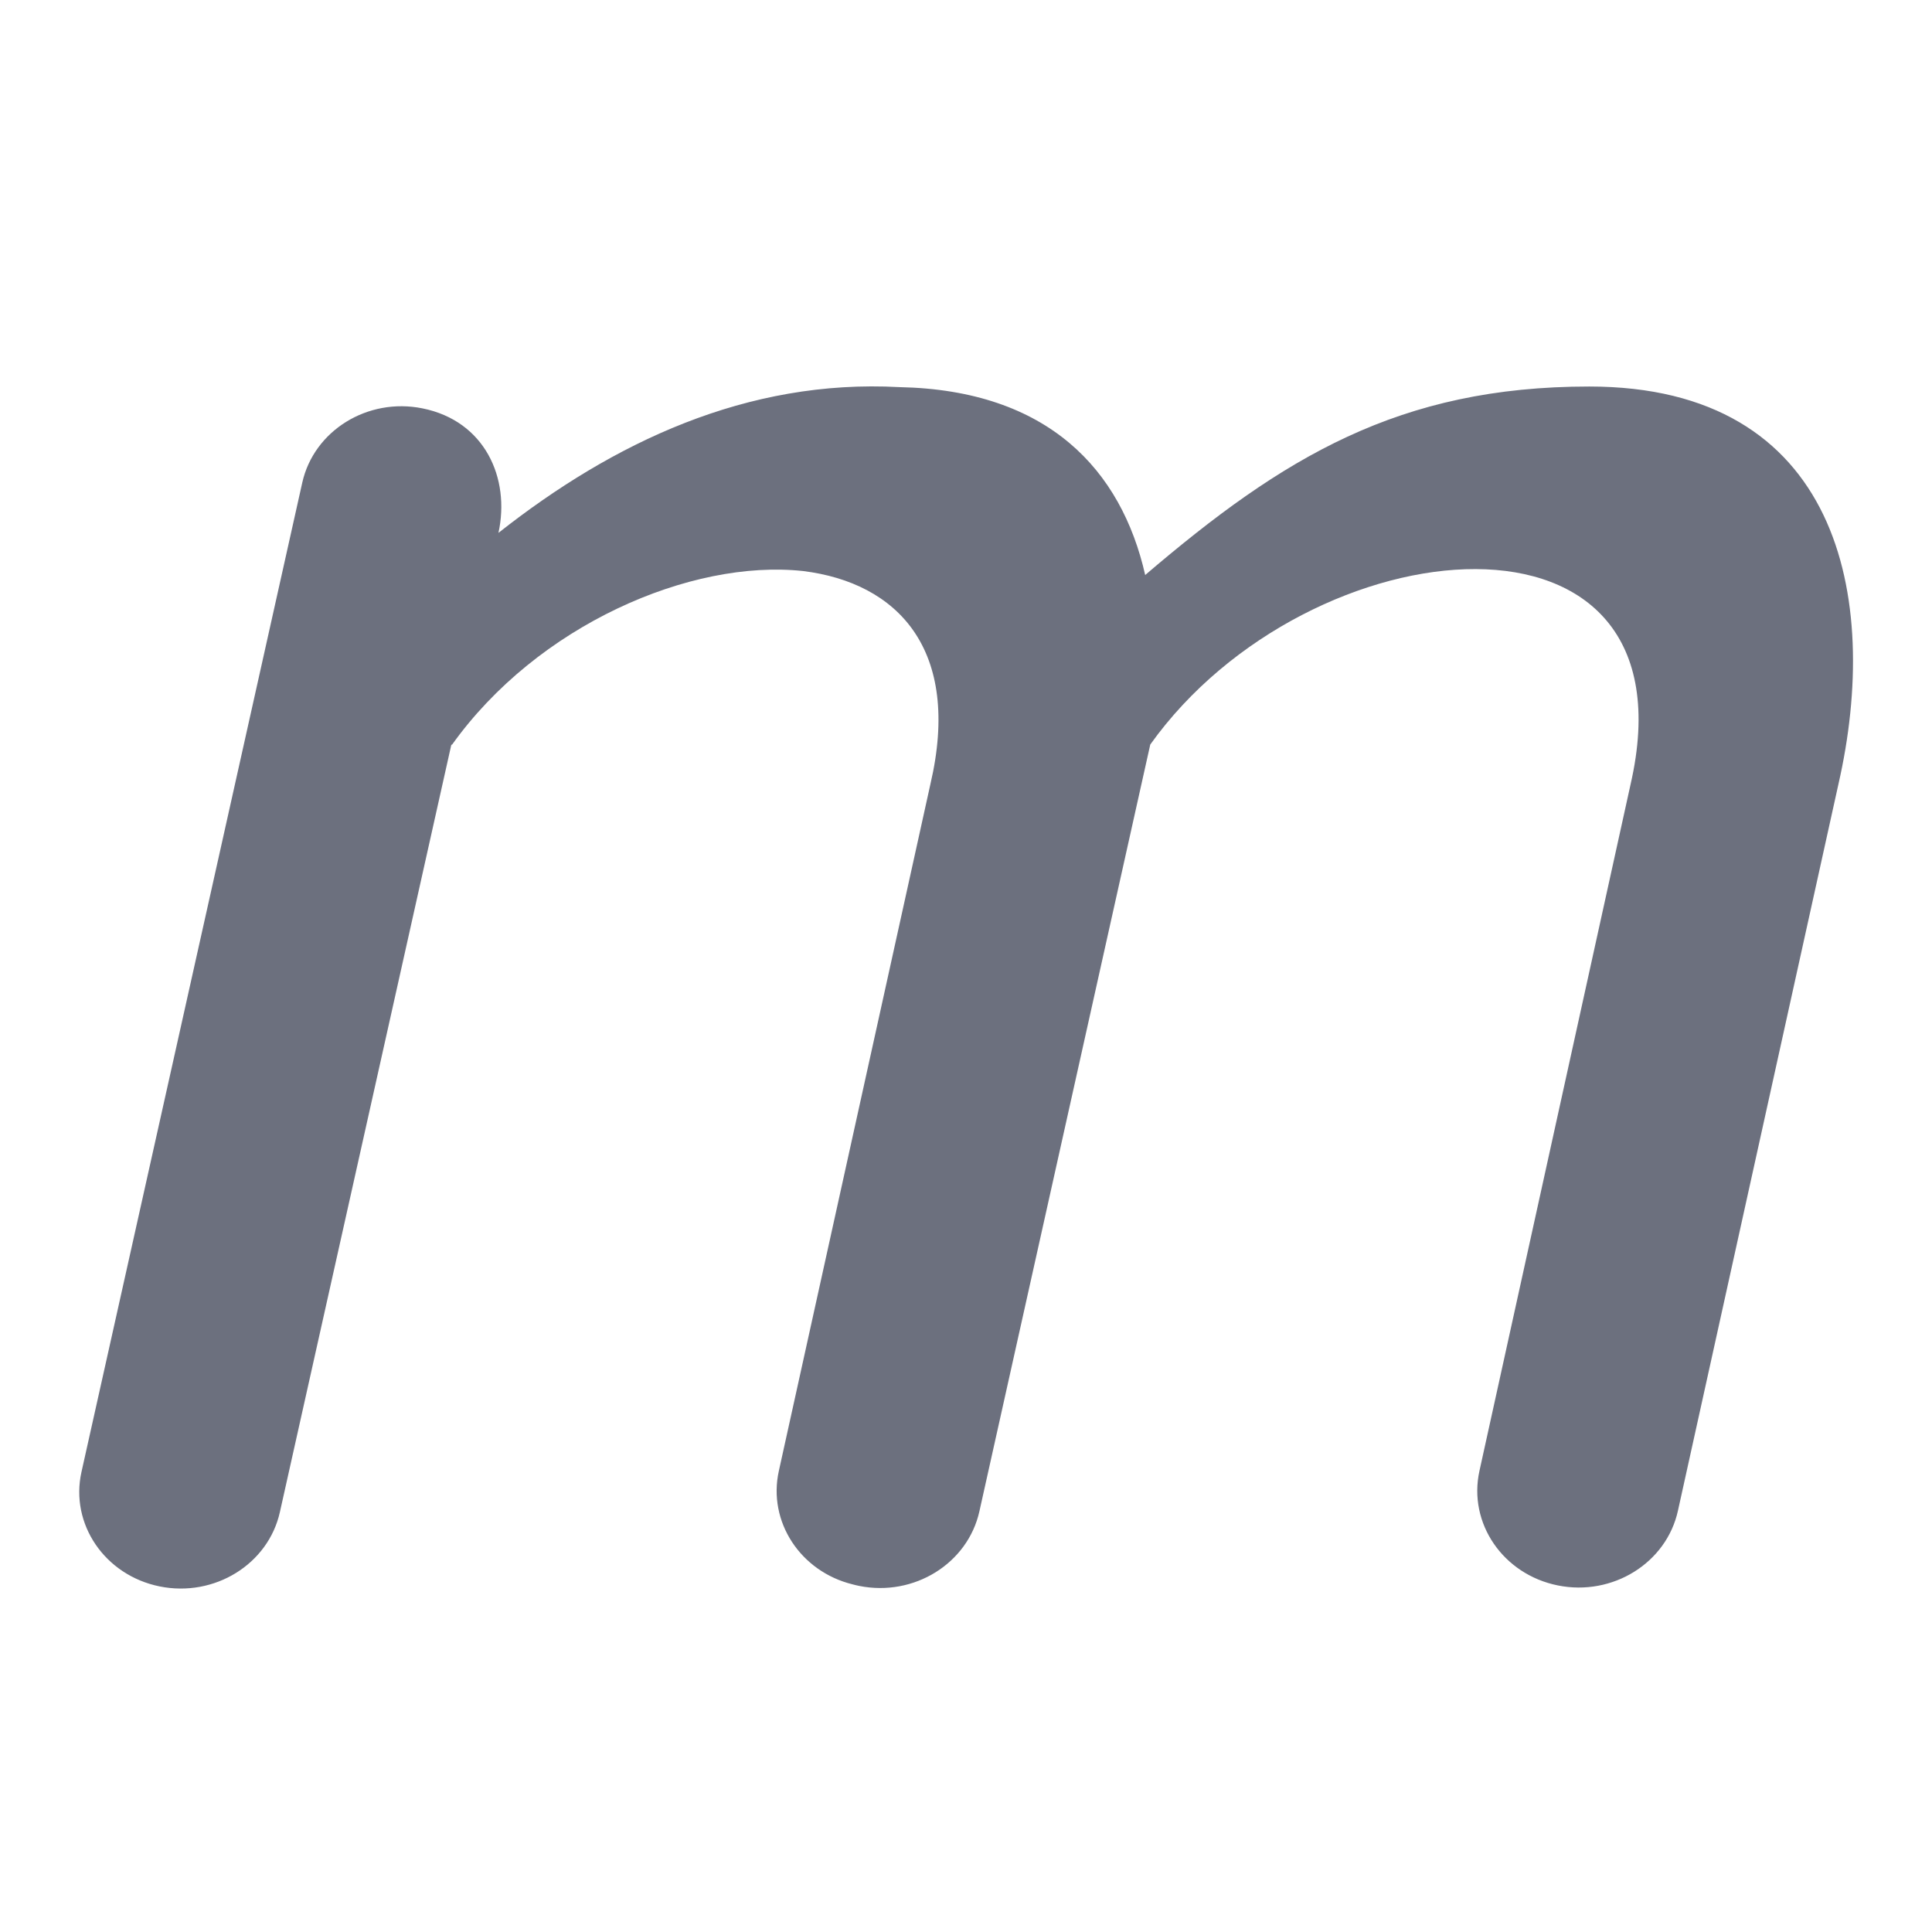
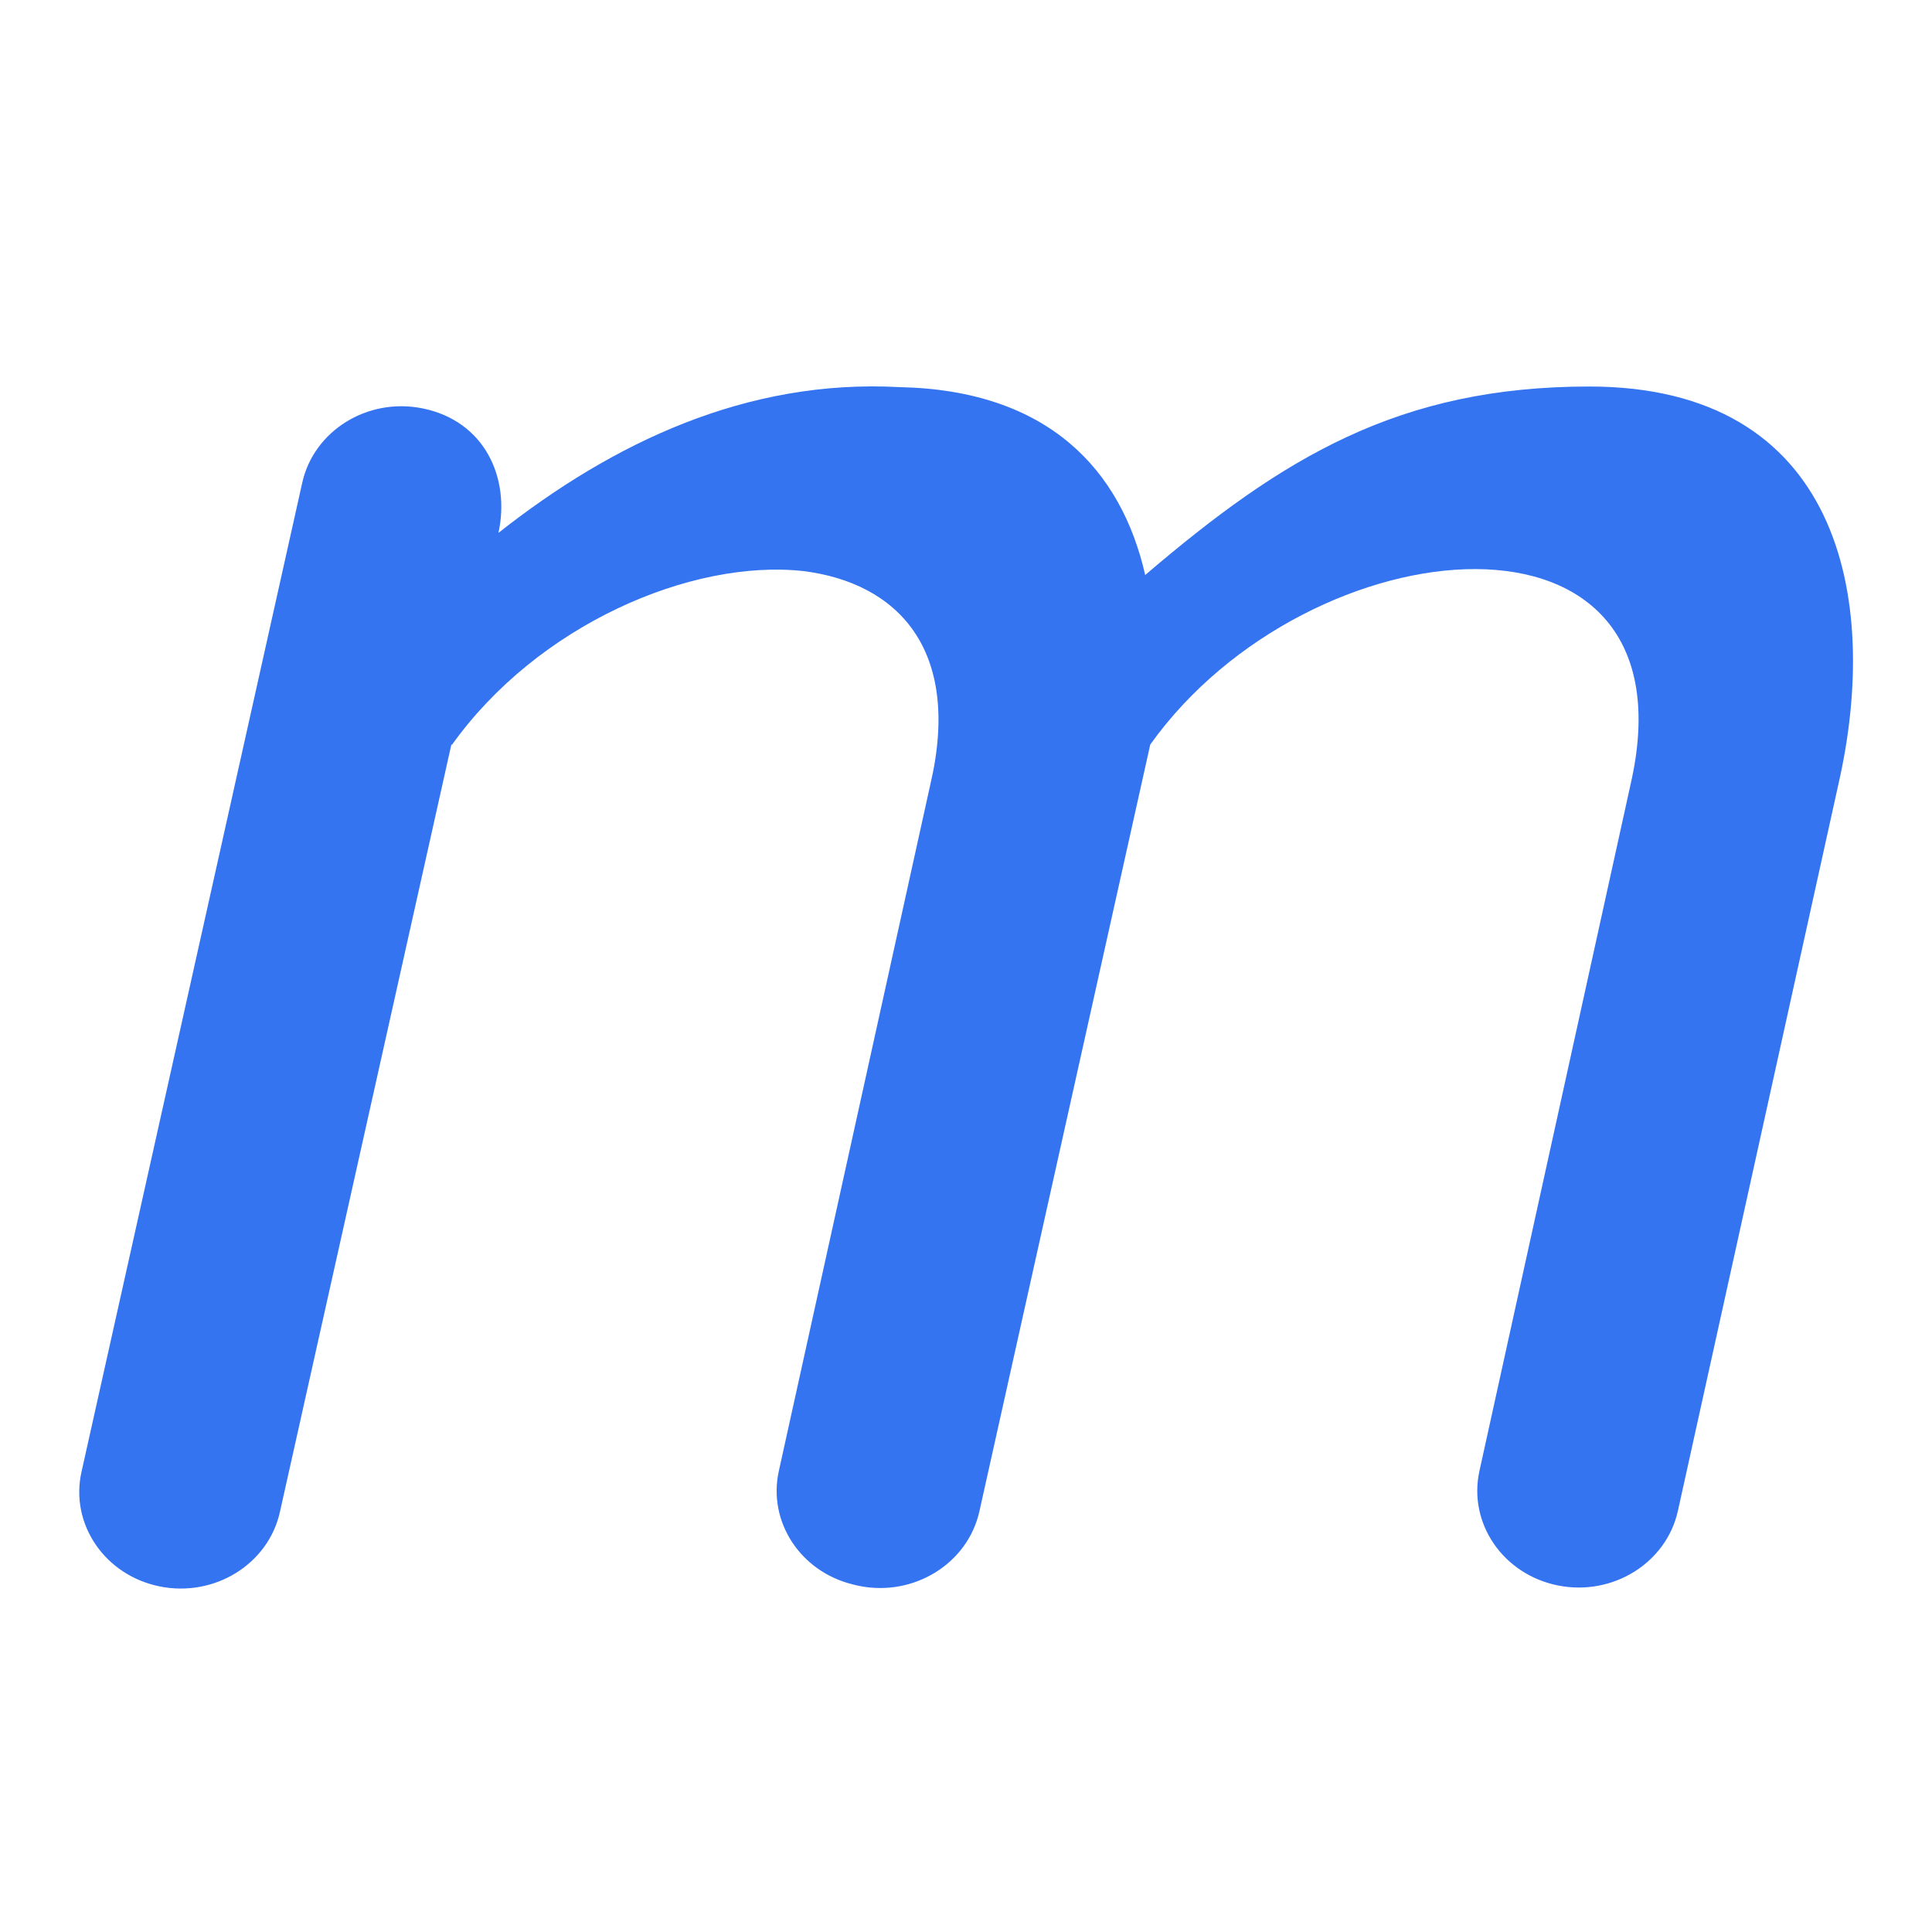
<svg xmlns="http://www.w3.org/2000/svg" width="16" height="16" viewBox="0 0 16 16" fill="none">
-   <path d="M13.162 3.201C15.224 3.201 15.582 4.936 15.224 6.499L13.896 12.511C13.801 12.944 13.355 13.221 12.902 13.13C12.448 13.039 12.157 12.615 12.252 12.182L13.503 6.499C14.074 4.02 10.839 4.326 9.526 6.166L8.111 12.516C8.015 12.948 7.57 13.225 7.116 13.134C7.097 13.13 7.079 13.126 7.061 13.121C6.629 13.015 6.357 12.602 6.45 12.182L7.705 6.495C7.967 5.376 7.43 4.825 6.65 4.729C5.722 4.629 4.45 5.176 3.741 6.171L3.74 6.164L3.738 6.166L2.318 12.522C2.222 12.954 1.776 13.23 1.322 13.138C0.868 13.046 0.578 12.621 0.675 12.189L2.503 3.998C2.599 3.566 3.045 3.29 3.499 3.382C4.015 3.486 4.227 3.959 4.128 4.413C5.077 3.665 6.184 3.137 7.449 3.206C8.683 3.231 9.287 3.894 9.484 4.762C10.623 3.789 11.585 3.201 13.162 3.201Z" fill="#6C707E" />
+   <path d="M13.162 3.201C15.224 3.201 15.582 4.936 15.224 6.499L13.896 12.511C13.801 12.944 13.355 13.221 12.902 13.13C12.448 13.039 12.157 12.615 12.252 12.182L13.503 6.499C14.074 4.02 10.839 4.326 9.526 6.166L8.111 12.516C8.015 12.948 7.57 13.225 7.116 13.134C7.097 13.13 7.079 13.126 7.061 13.121C6.629 13.015 6.357 12.602 6.45 12.182L7.705 6.495C7.967 5.376 7.43 4.825 6.65 4.729C5.722 4.629 4.45 5.176 3.741 6.171L3.74 6.164L3.738 6.166L2.318 12.522C2.222 12.954 1.776 13.23 1.322 13.138C0.868 13.046 0.578 12.621 0.675 12.189L2.503 3.998C2.599 3.566 3.045 3.29 3.499 3.382C4.015 3.486 4.227 3.959 4.128 4.413C5.077 3.665 6.184 3.137 7.449 3.206C8.683 3.231 9.287 3.894 9.484 4.762C10.623 3.789 11.585 3.201 13.162 3.201Z" fill="#3574F0" />
</svg>
